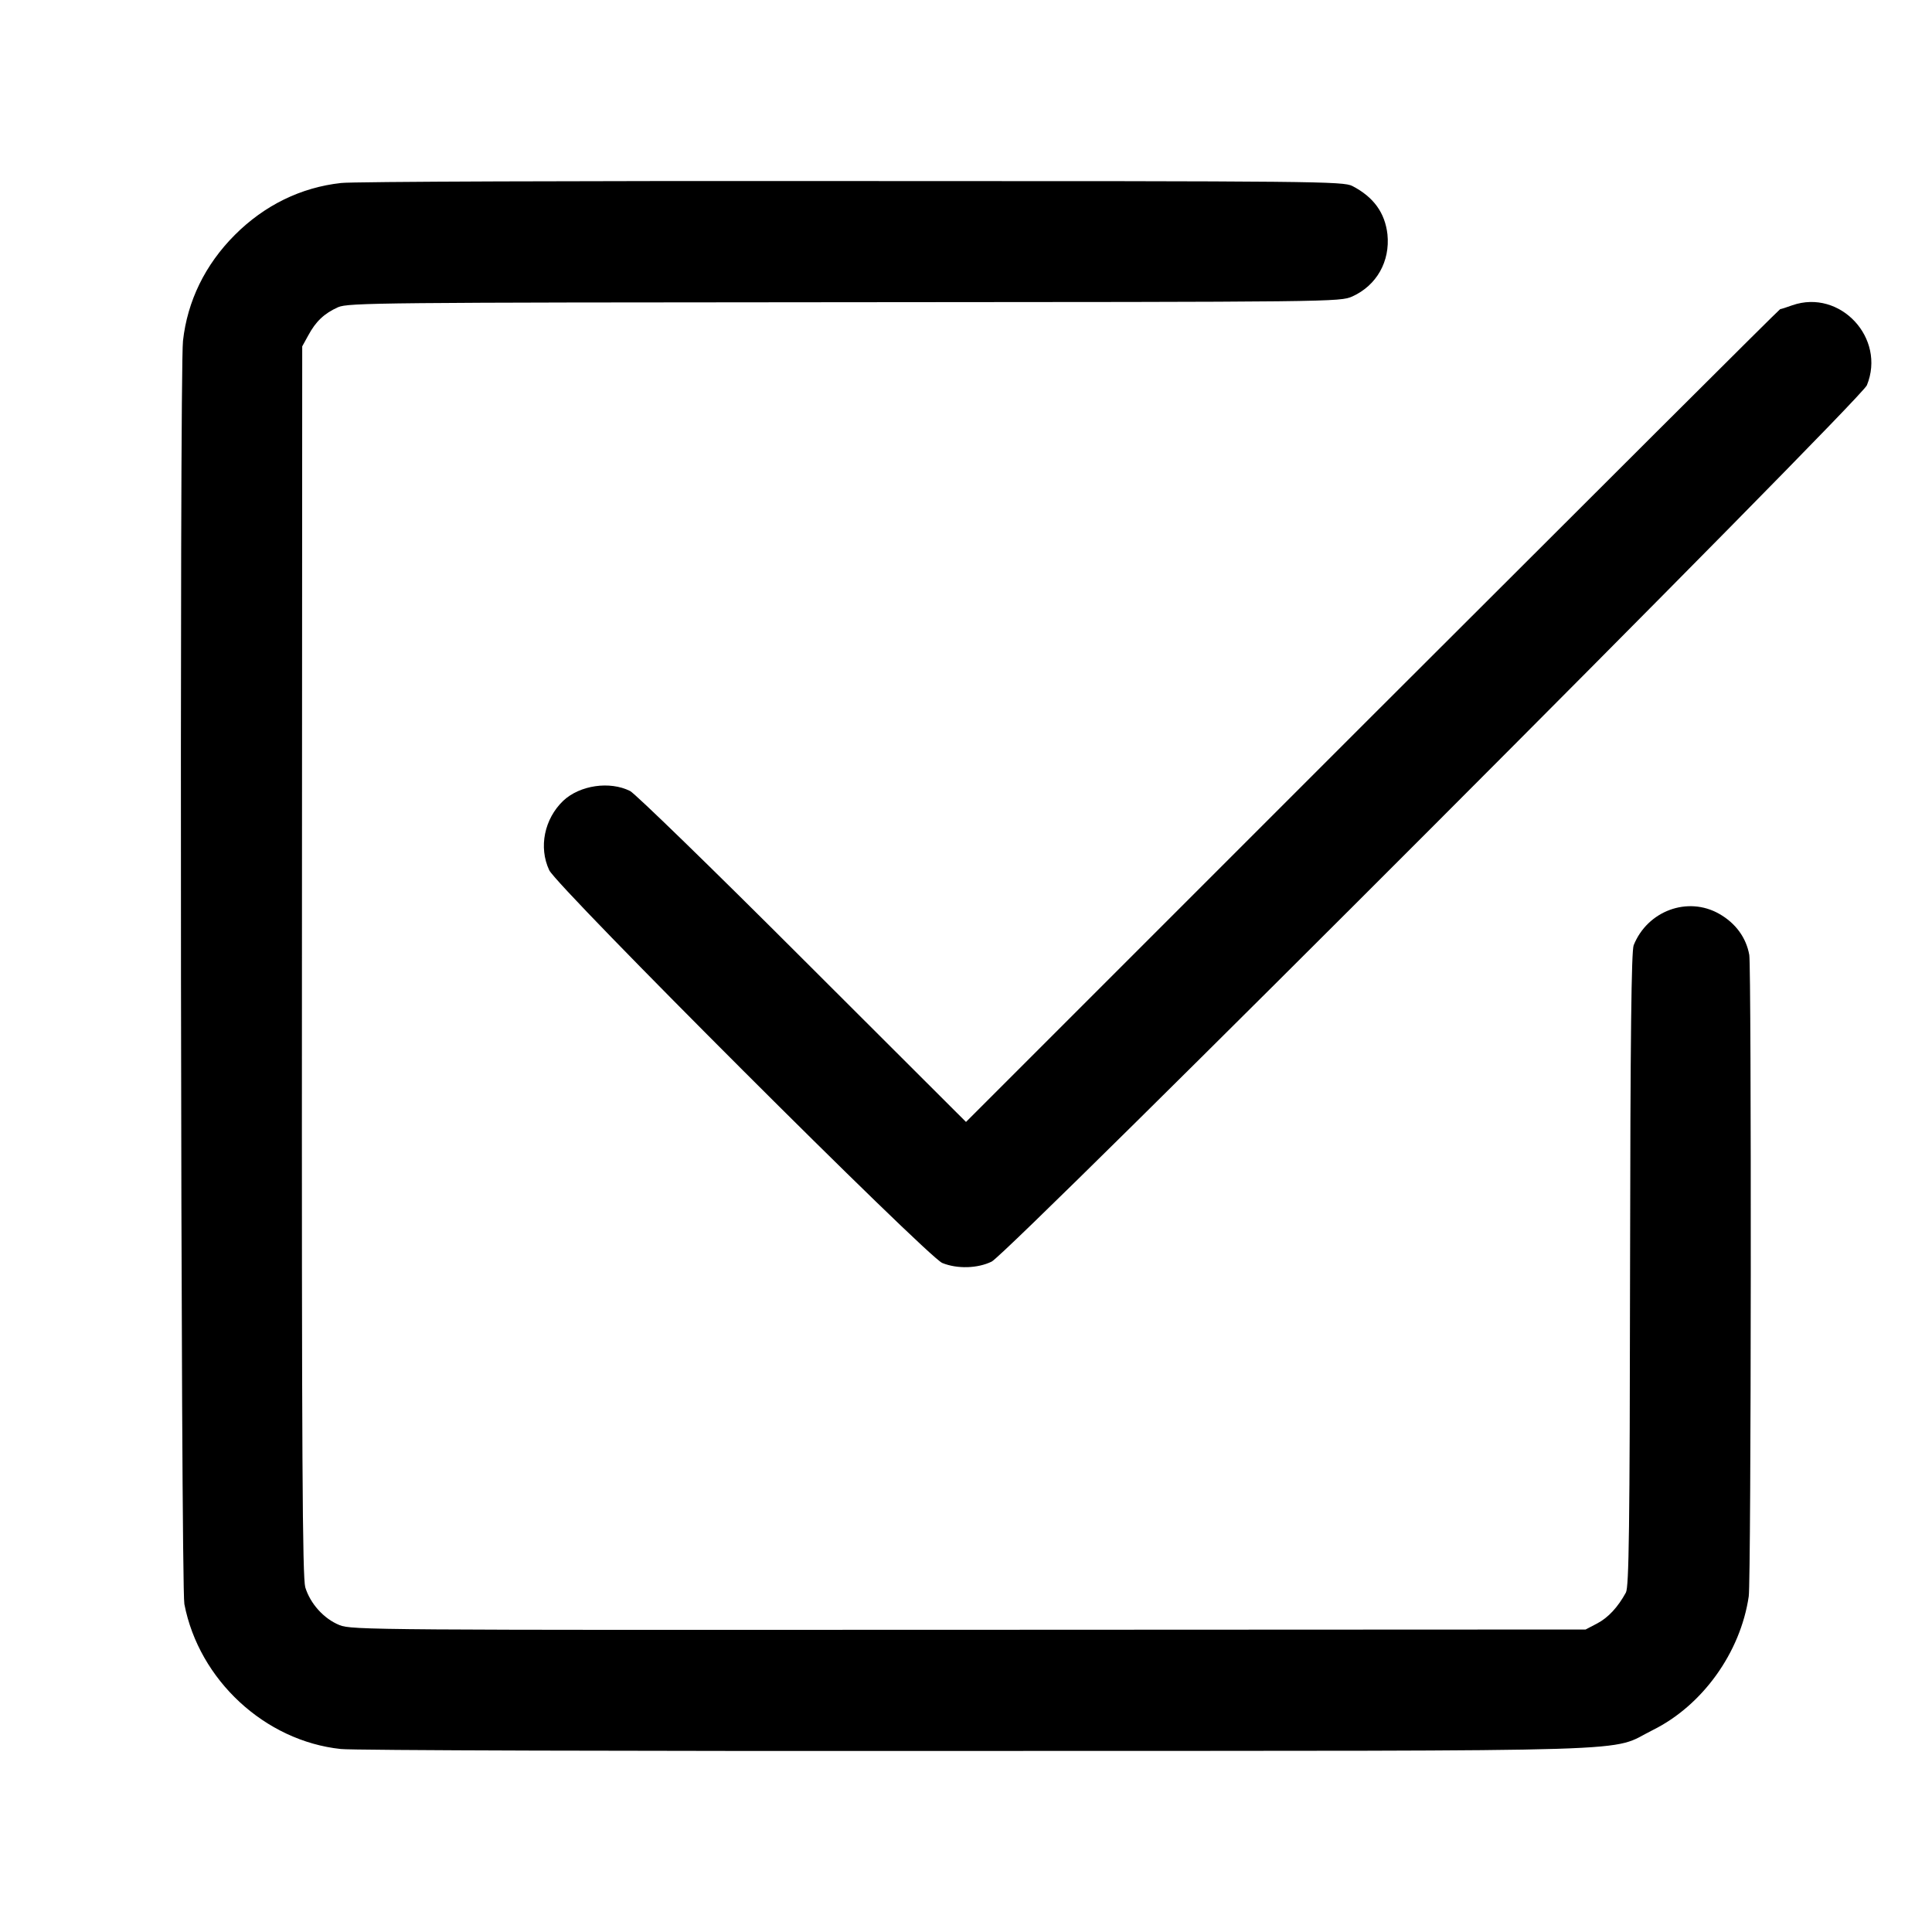
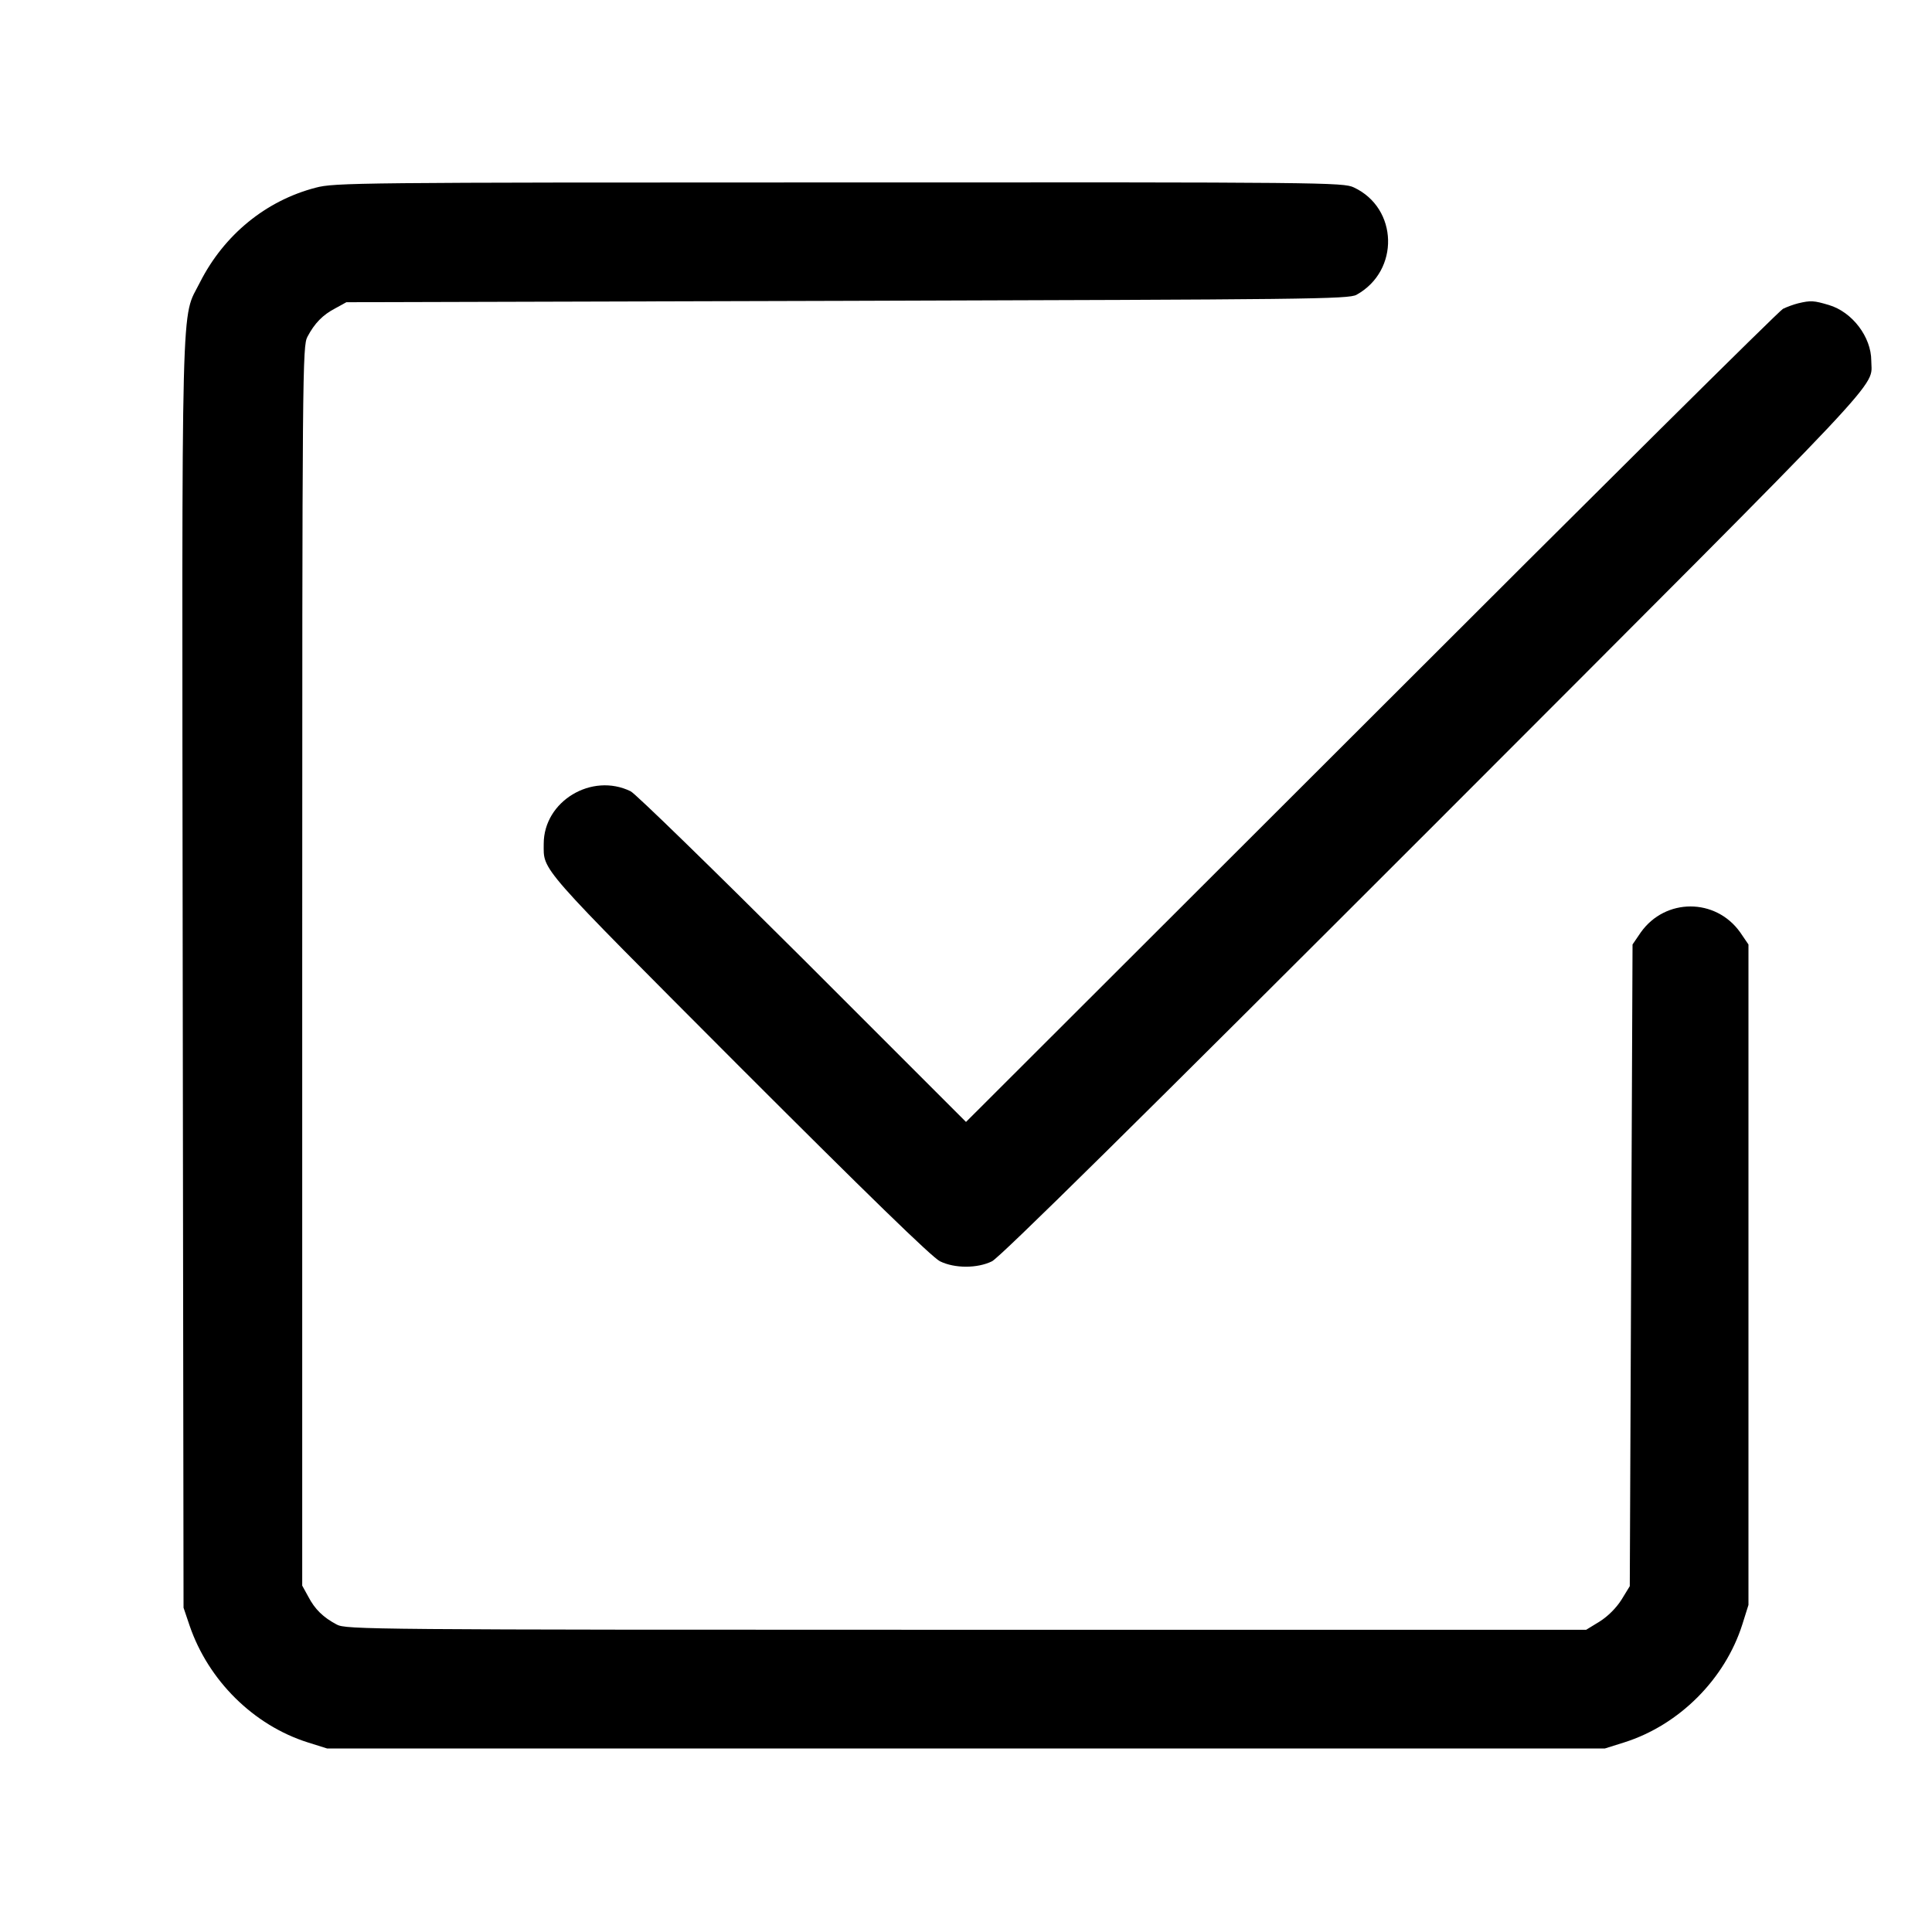
<svg xmlns="http://www.w3.org/2000/svg" version="1.0" width="700pt" height="700pt" viewBox="0 0 700 700" preserveAspectRatio="xMidYMid meet">
  <g transform="translate(0,700) scale(0.1,-0.1)" fill="#000000" stroke="none">
-     <path d="M1236 6337 c-146 -16 -278 -81 -385 -188 -108 -108 -172 -240 -188 -384 -13 -115 -8 -4510 5 -4577 53 -275 292 -496 567 -525 39 -5 1073 -8 2300 -7 2504 1 2288 -6 2454 76 179 89 317 280 347 484 9 60 10 2273 2 2324 -11 62 -49 115 -109 149 -114 65 -260 11 -310 -114 -8 -23 -12 -316 -13 -1175 -1 -943 -4 -1149 -15 -1170 -29 -53 -64 -91 -104 -112 l-42 -22 -2235 -1 c-2146 -1 -2237 -1 -2280 17 -57 23 -106 78 -124 137 -10 38 -13 453 -12 2271 l1 2225 22 40 c27 50 57 79 108 102 38 16 150 17 1835 18 1778 1 1795 1 1840 21 88 40 137 127 127 225 -9 78 -50 135 -127 175 -33 17 -126 18 -1815 18 -979 1 -1811 -2 -1849 -7z" />
-     <path d="M6494 5894 c-22 -8 -41 -14 -44 -14 -3 0 -667 -663 -1477 -1472 l-1473 -1473 -593 592 c-325 325 -606 598 -624 607 -74 37 -182 21 -242 -35 -69 -66 -90 -169 -51 -252 29 -61 1369 -1400 1424 -1423 54 -22 128 -20 179 5 62 30 3149 3121 3171 3175 70 171 -97 350 -270 290z" />
+     <path d="M1144 6320 c-181 -47 -332 -171 -419 -342 -70 -141 -66 40 -63 -2508 l3 -2295 22 -65 c68 -199 232 -361 428 -423 l70 -22 2315 0 2315 0 70 22 c199 63 365 229 428 428 l22 70 0 1197 0 1196 -30 44 c-89 125 -271 125 -360 0 l-30 -44 -5 -1162 -5 -1163 -30 -49 c-19 -30 -49 -60 -79 -79 l-49 -30 -2246 0 c-2173 0 -2247 1 -2281 19 -49 26 -79 55 -103 101 l-22 40 0 2245 c0 2173 1 2246 19 2280 26 49 55 79 101 103 l40 22 1815 5 c1667 5 1817 6 1845 22 157 87 151 314 -10 389 -38 18 -109 19 -1865 18 -1750 0 -1828 -1 -1896 -19z" />
+     <path d="M6515 5901 c-16 -4 -41 -13 -55 -20 -14 -7 -685 -673 -1492 -1480 l-1468 -1466 -592 592 c-326 325 -606 598 -623 606 -141 69 -315 -36 -315 -190 0 -100 -27 -69 708 -806 460 -460 700 -694 728 -707 53 -26 135 -26 188 0 28 13 536 515 1603 1582 1680 1682 1583 1578 1583 1681 0 86 -69 177 -154 202 -54 16 -65 17 -111 6z" />
  </g>
</svg>
